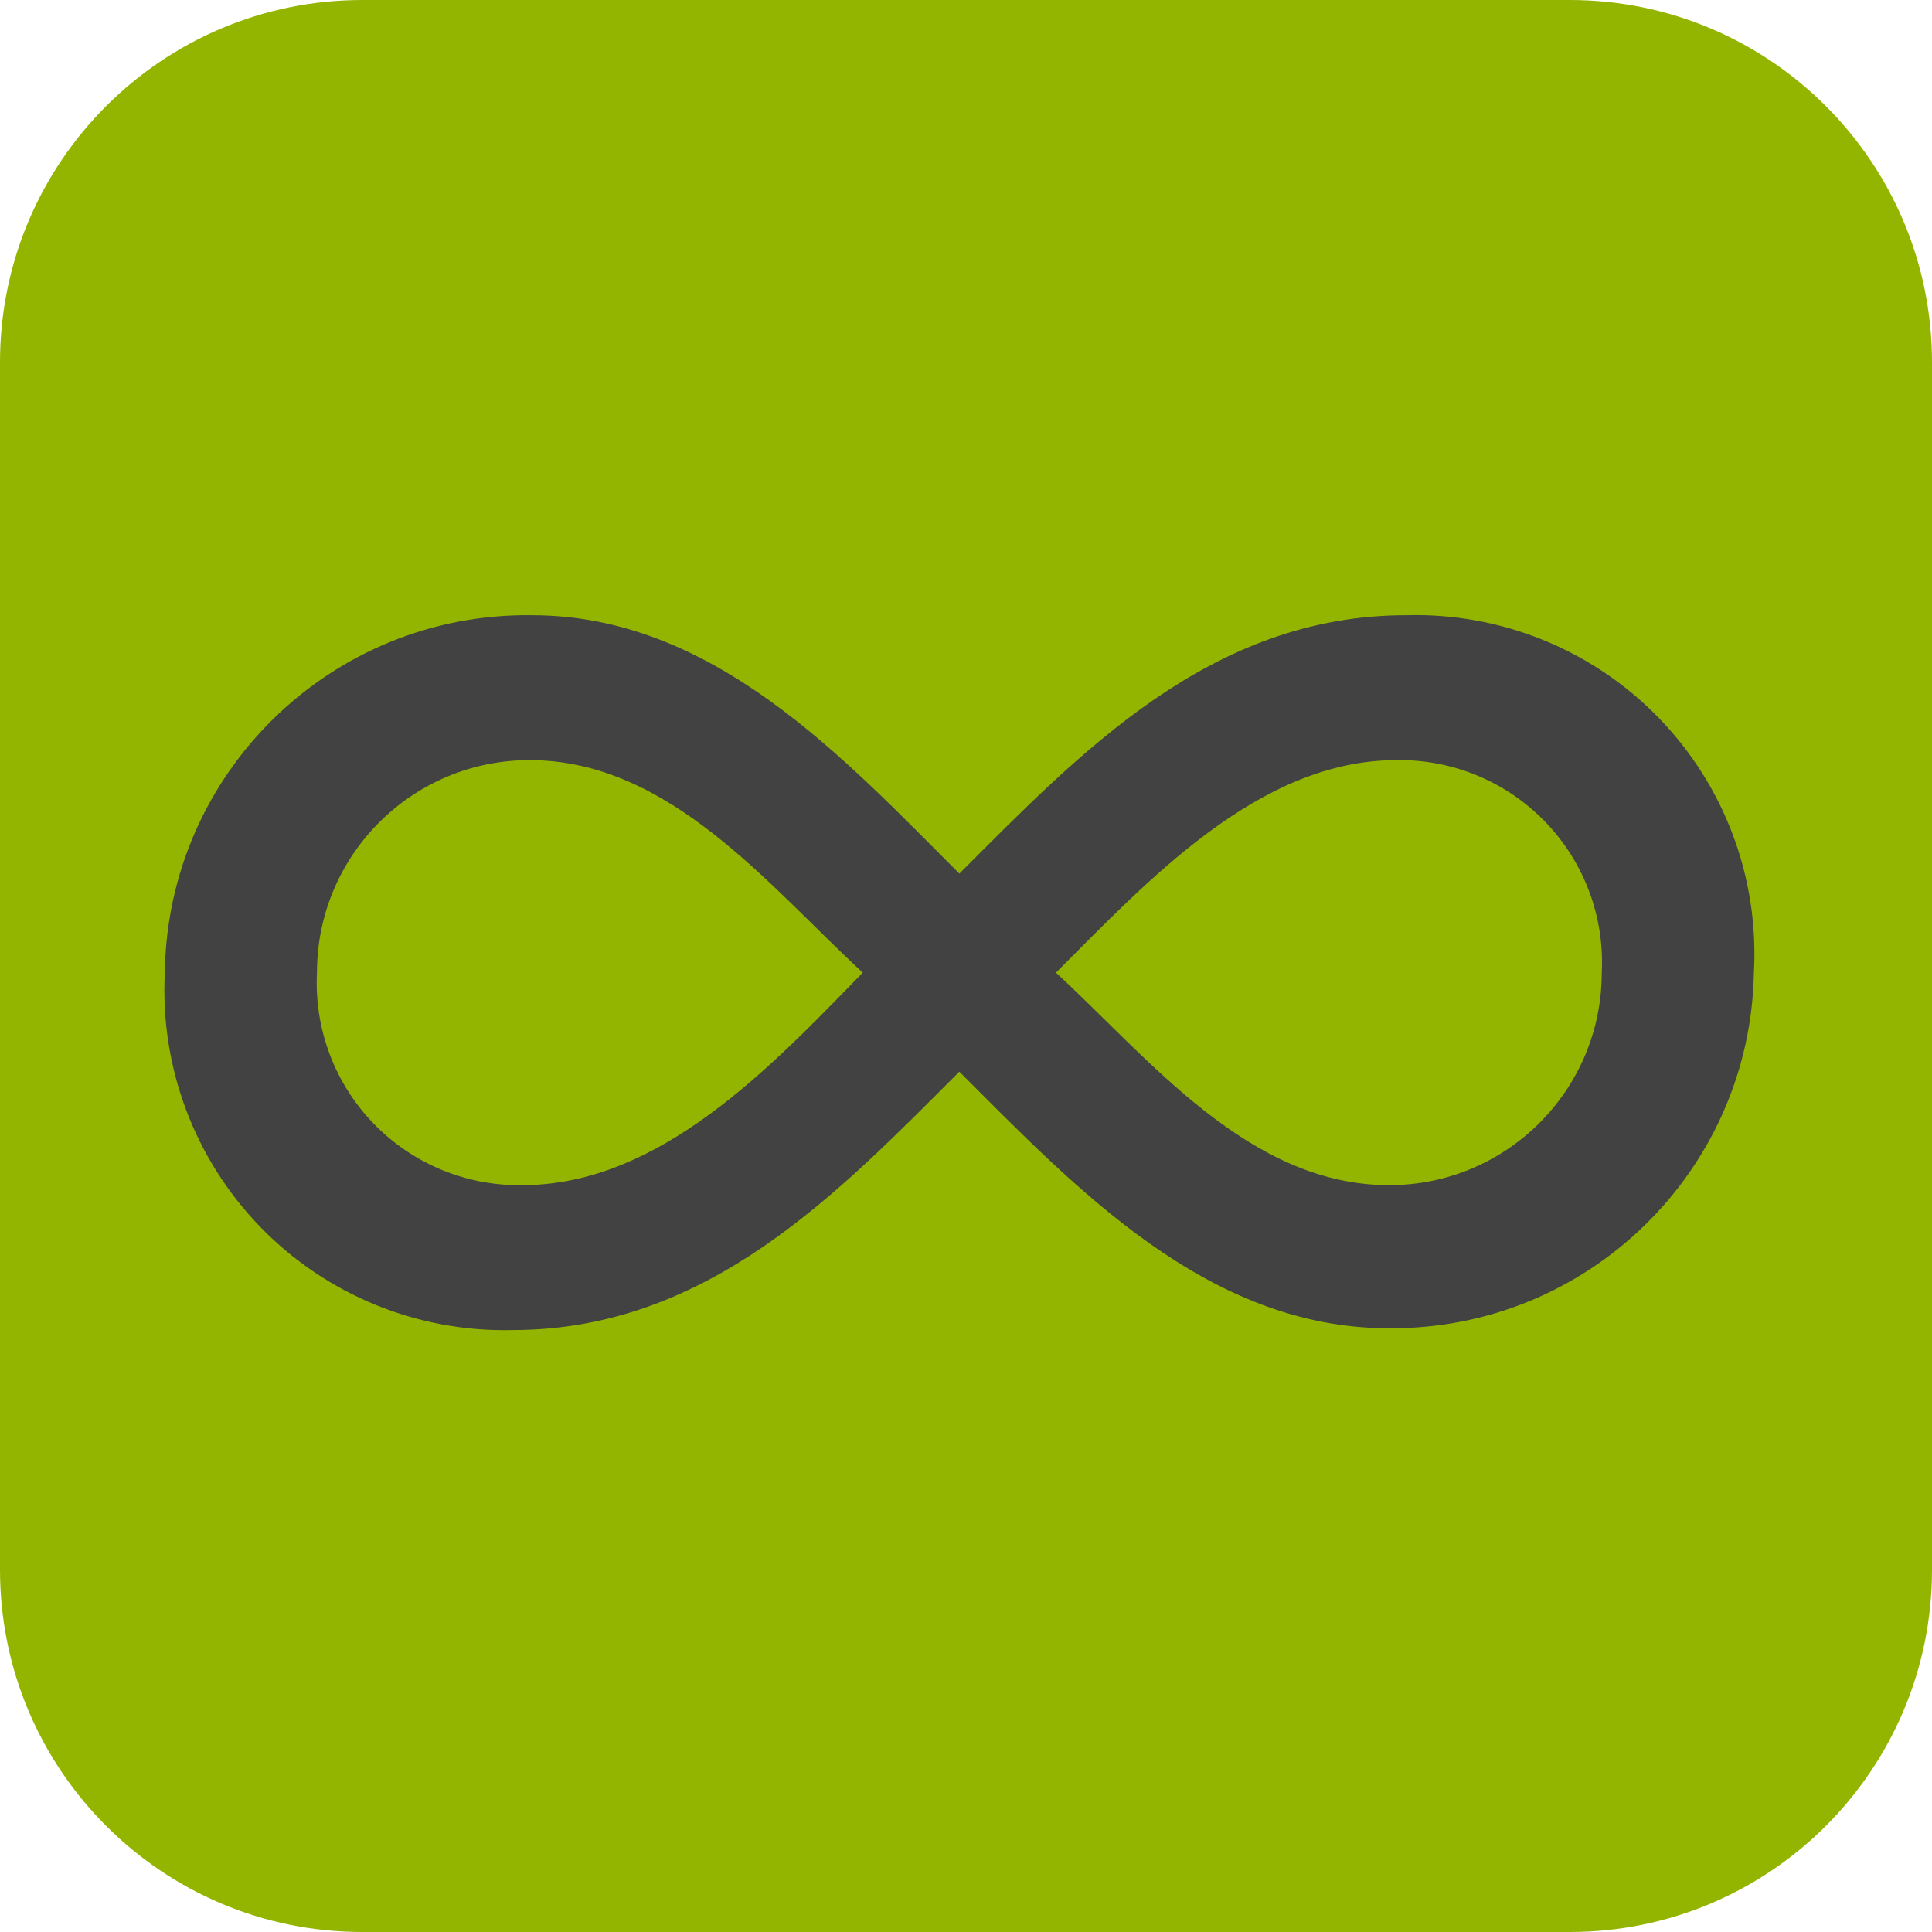
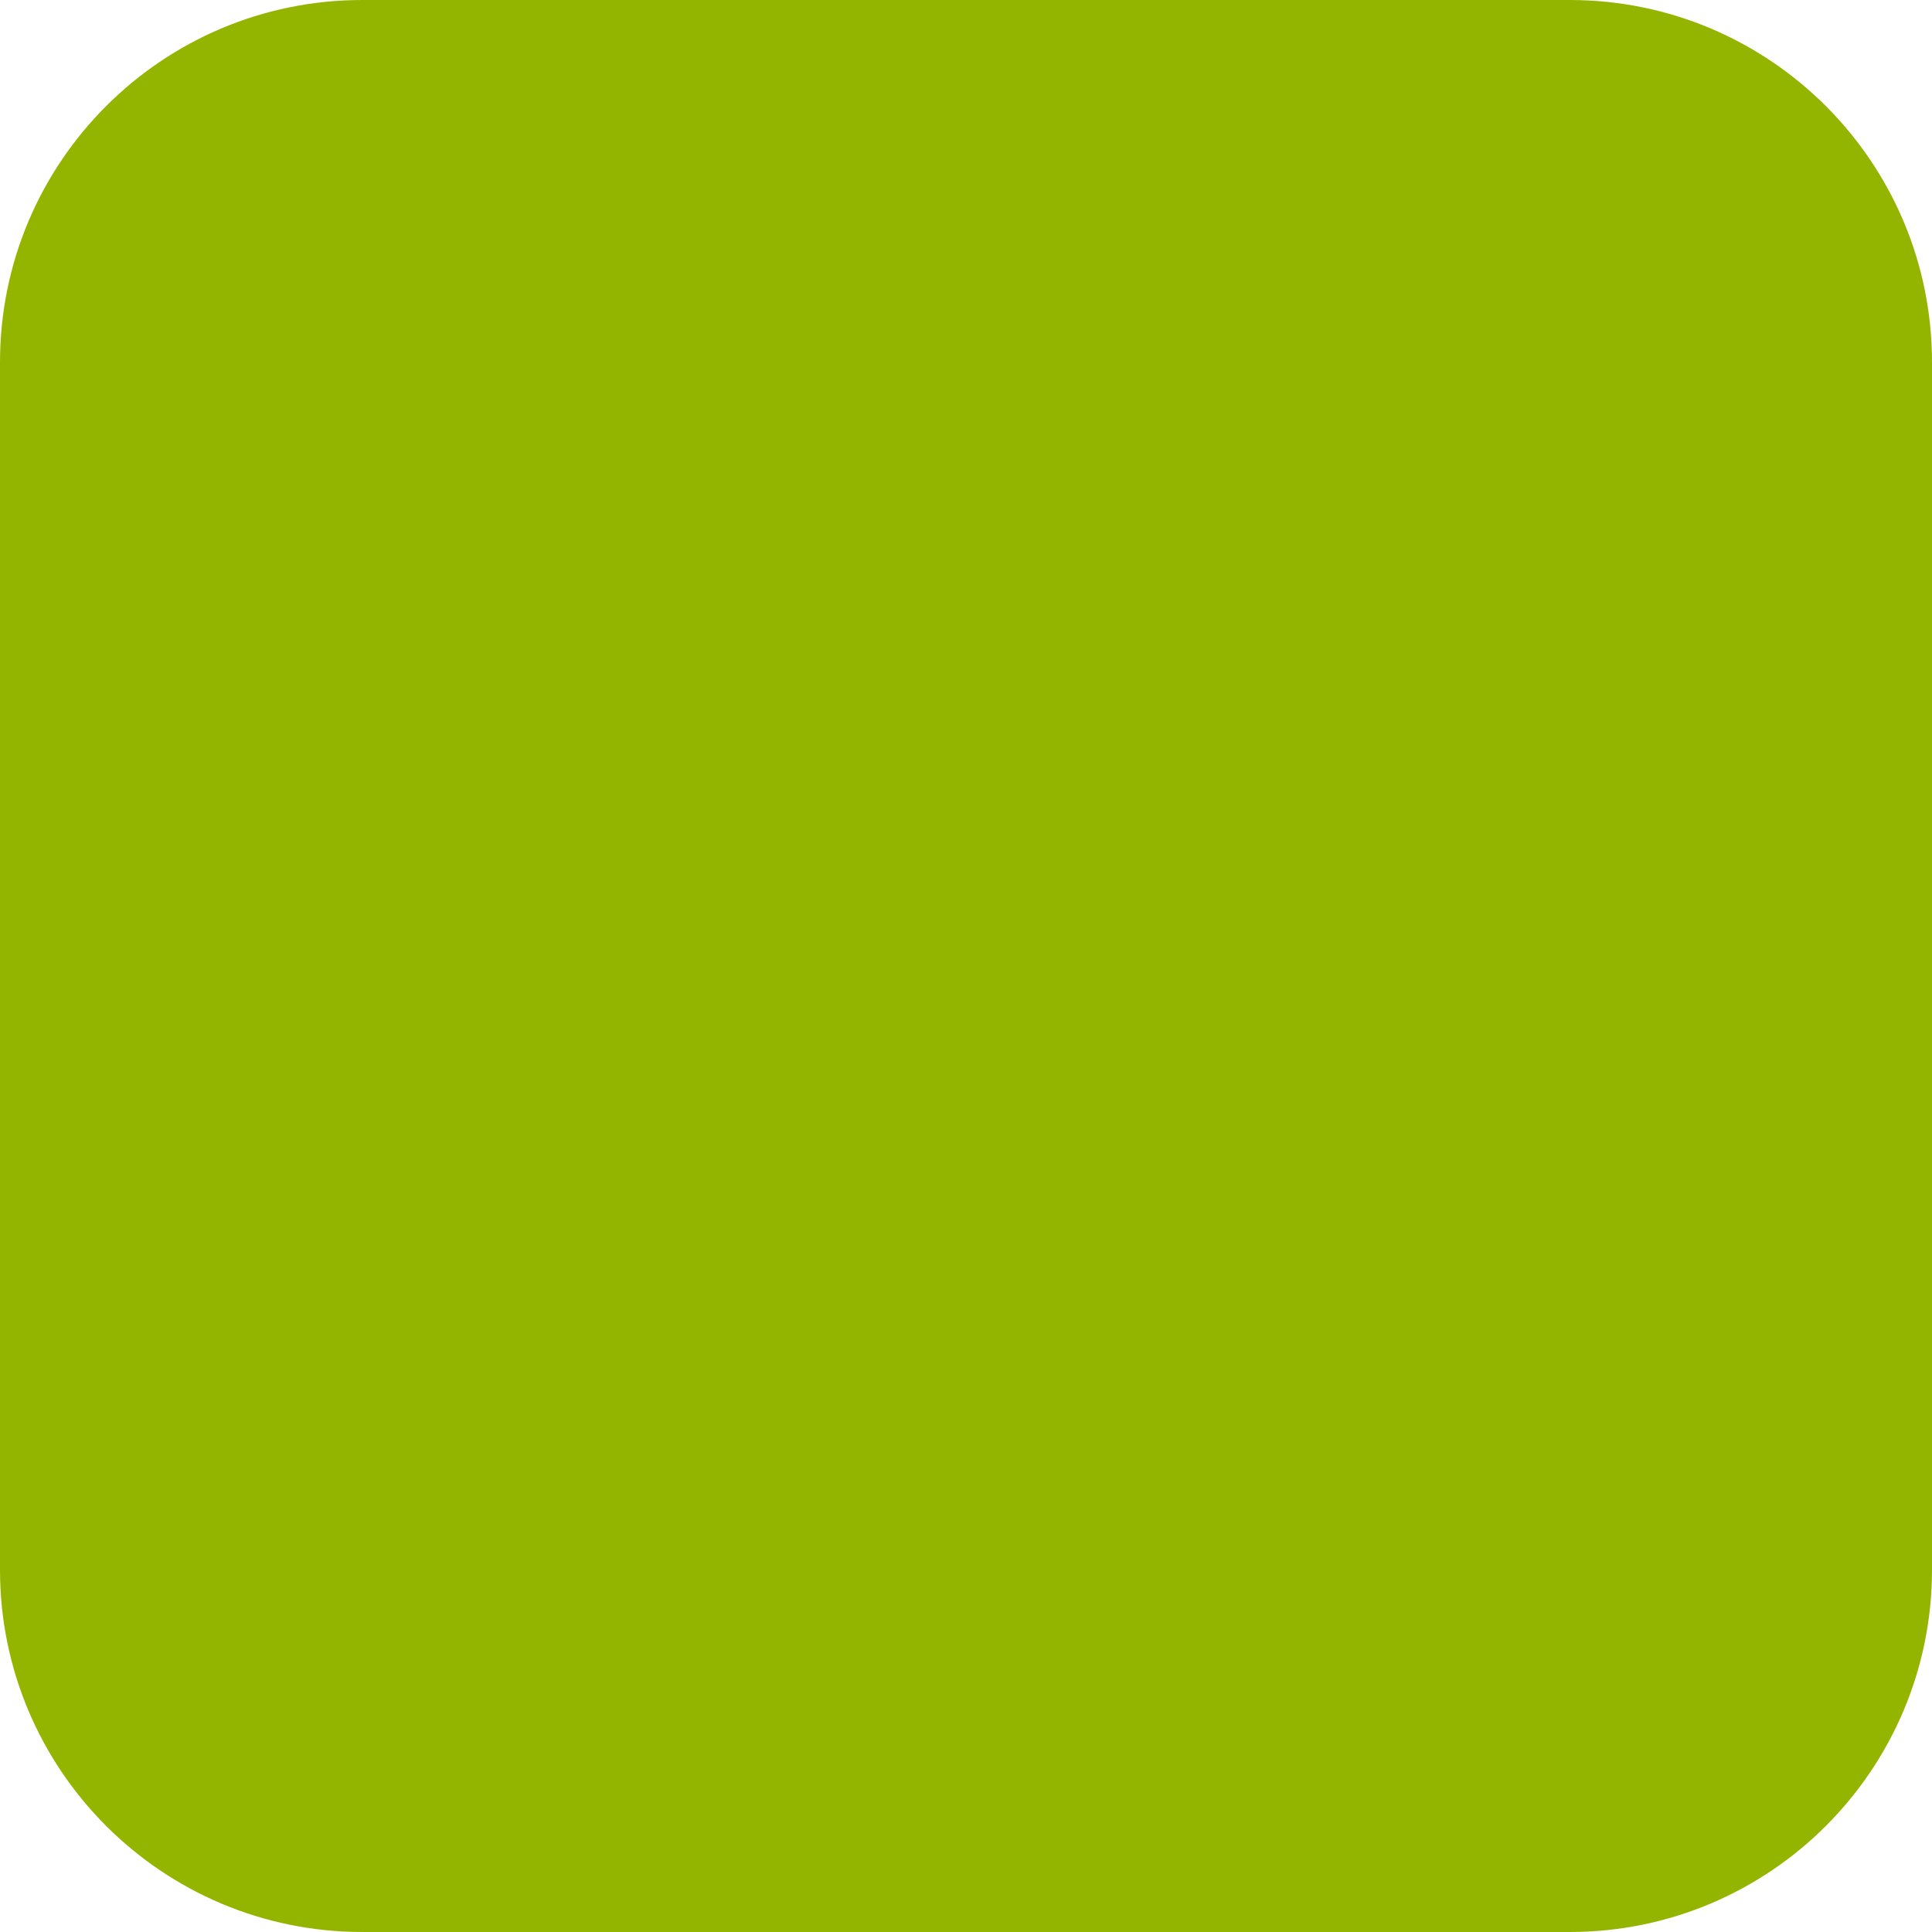
- <svg xmlns="http://www.w3.org/2000/svg" viewBox="0 0 32 32">
+ <svg xmlns="http://www.w3.org/2000/svg" id="Layer_2" data-name="Layer 2" viewBox="0 0 32 32">
  <defs>
-     <style>.cls-1{fill:#94b500;}.cls-2{fill:none;}.cls-3{fill:#424242;}</style>
+     <style>.cls-1{fill:#94b500;}.cls-2{fill:none;}</style>
  </defs>
-   <g id="Layer_2" data-name="Layer 2">
-     <rect class="cls-1" width="32" height="32" rx="6" ry="6" />
-     <rect class="cls-2" width="32" height="32" />
-   </g>
-   <g id="Layer_5" data-name="Layer 5">
-     <path class="cls-3" d="M15.89,17.75c-2,2-4.16,4.28-7.4,4.28a5.63,5.63,0,0,1-5.76-5.92,6,6,0,0,1,6.08-5.92c3,0,5.16,2.36,7.08,4.28,2-2,4.16-4.28,7.4-4.28a5.61,5.61,0,0,1,5.76,5.92A6,6,0,0,1,23,22C20,22,17.81,19.67,15.89,17.75Zm-1.6-1.64c-1.56-1.44-3.2-3.52-5.52-3.52a3.52,3.52,0,0,0-3.52,3.52,3.35,3.35,0,0,0,3.4,3.52C10.93,19.63,12.77,17.67,14.29,16.11Zm12.24,0a3.35,3.35,0,0,0-3.4-3.52c-2.28,0-4.12,2-5.64,3.52,1.56,1.44,3.2,3.52,5.52,3.52A3.52,3.52,0,0,0,26.53,16.11Z" />
-   </g>
+   <rect class="cls-1" width="32" height="32" rx="6" ry="6" />
+   <rect class="cls-2" width="32" height="32" />
</svg>
